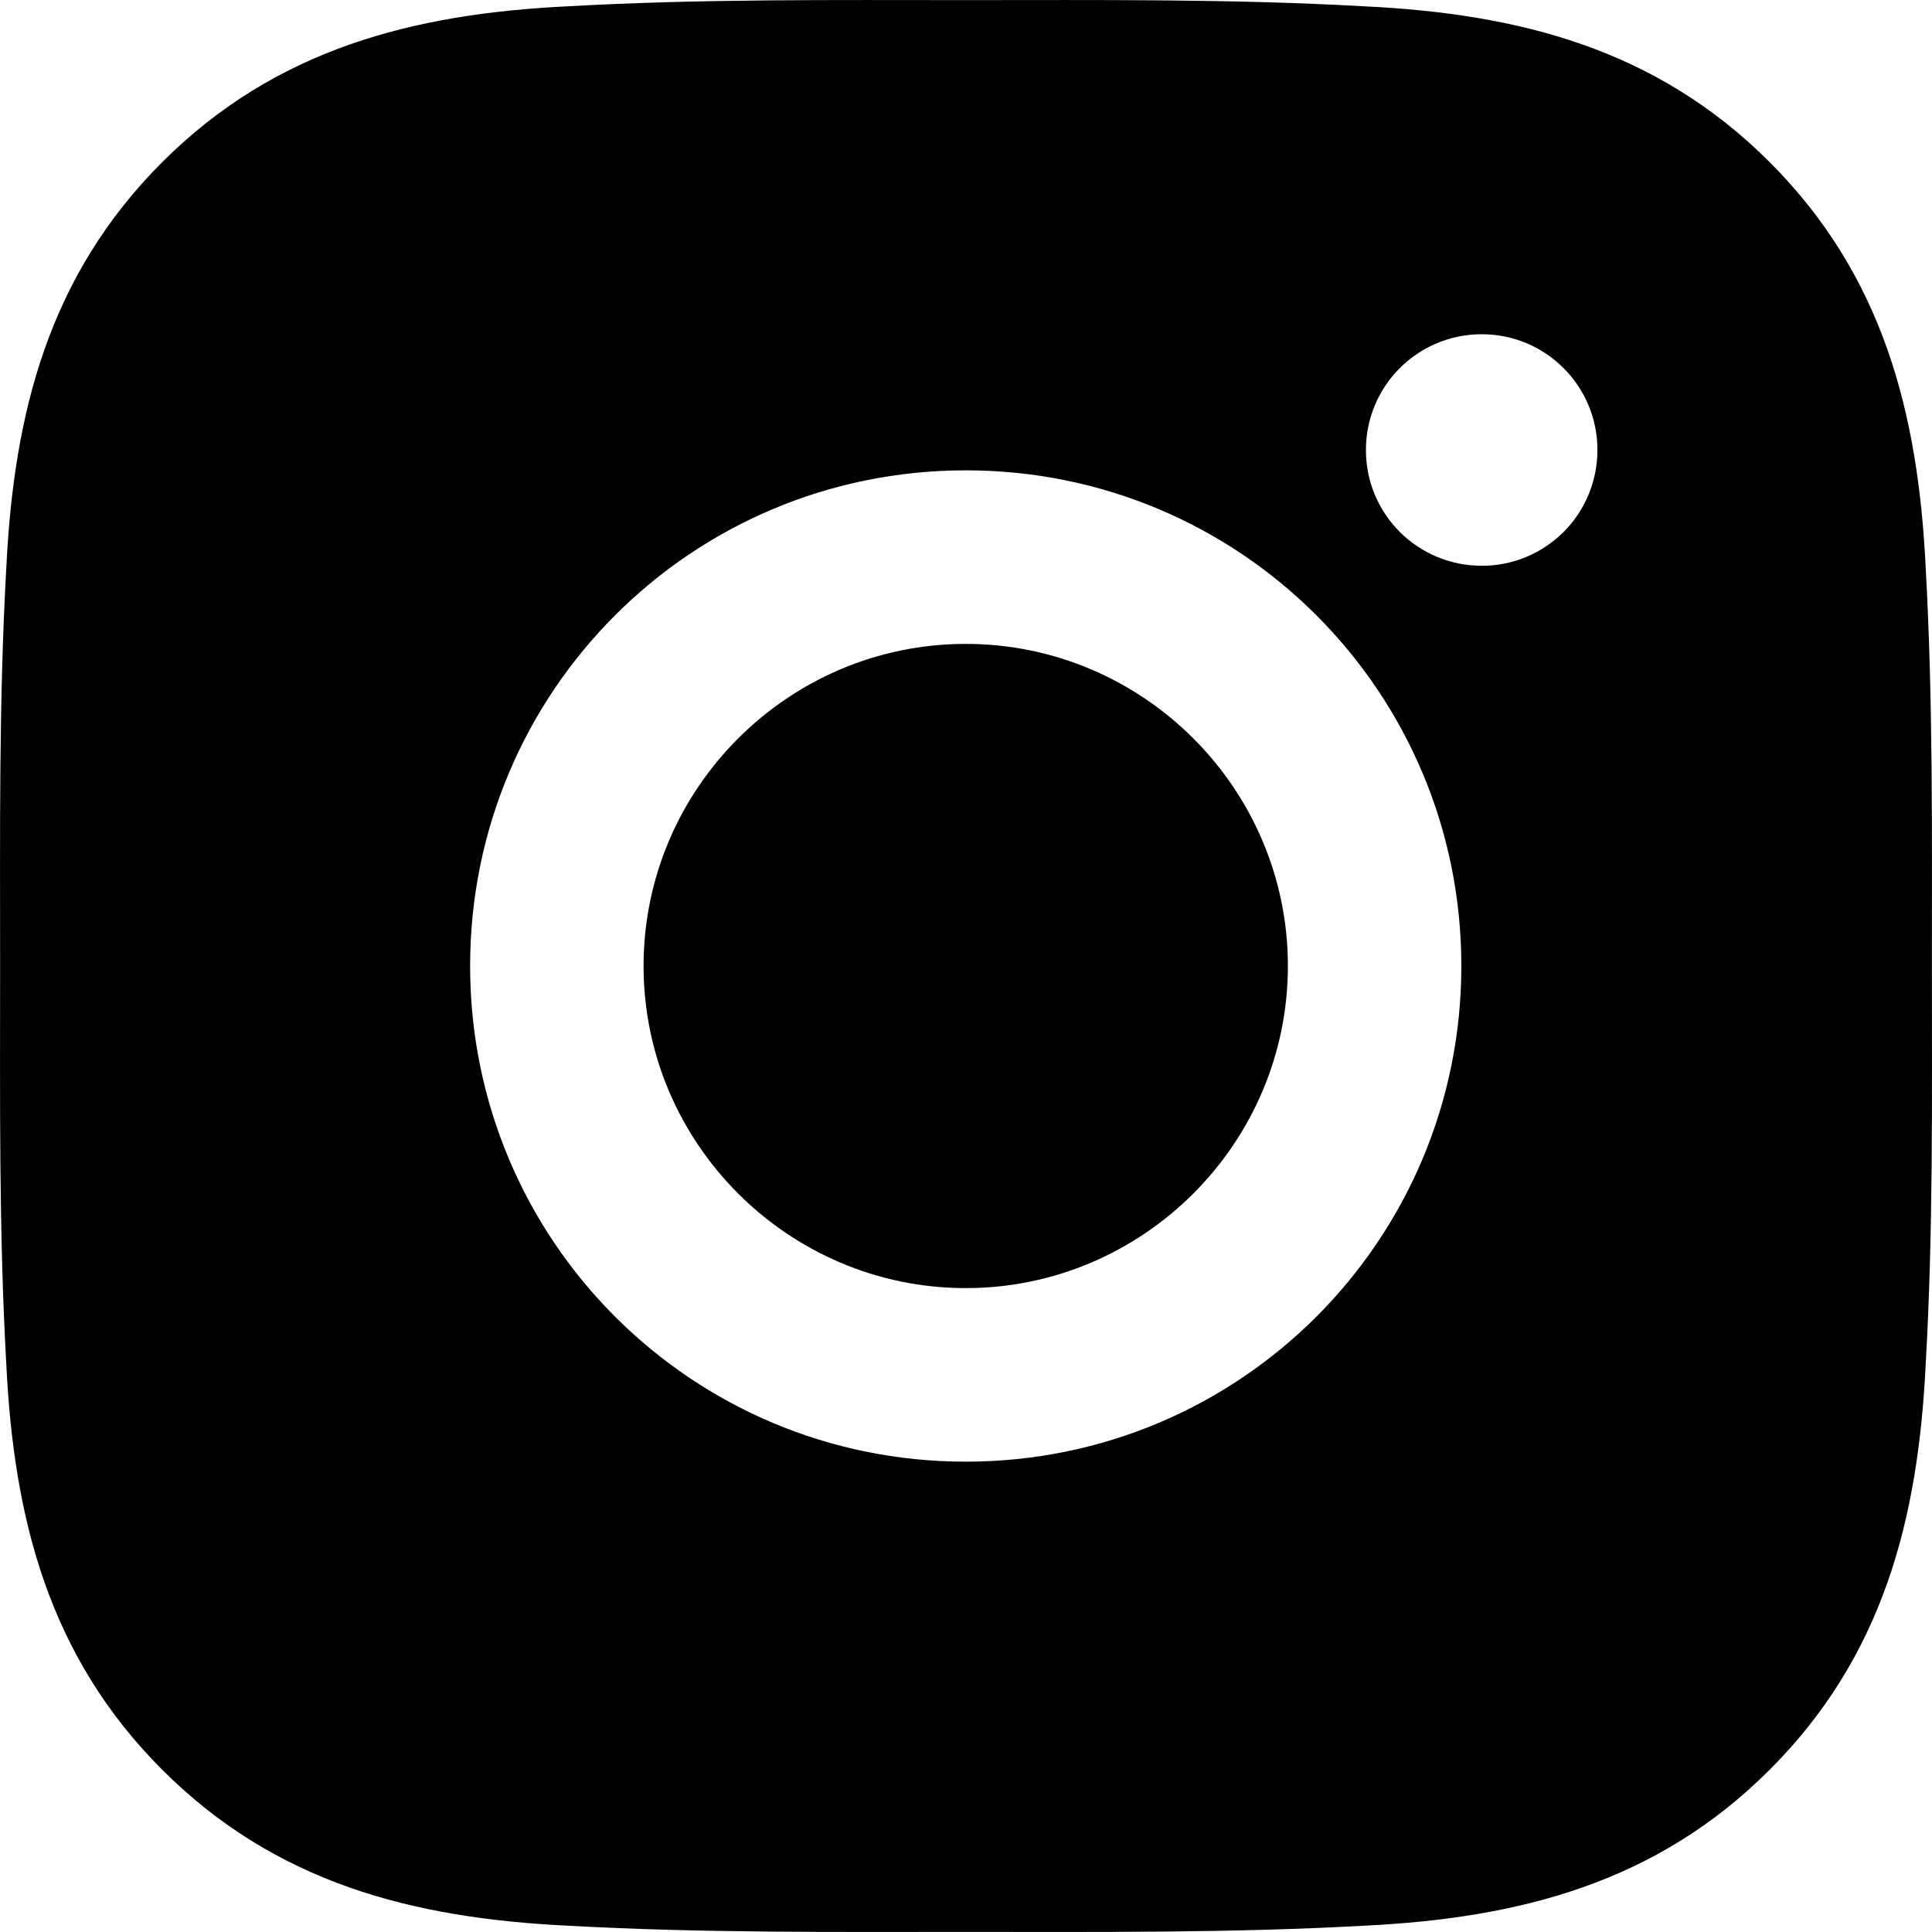
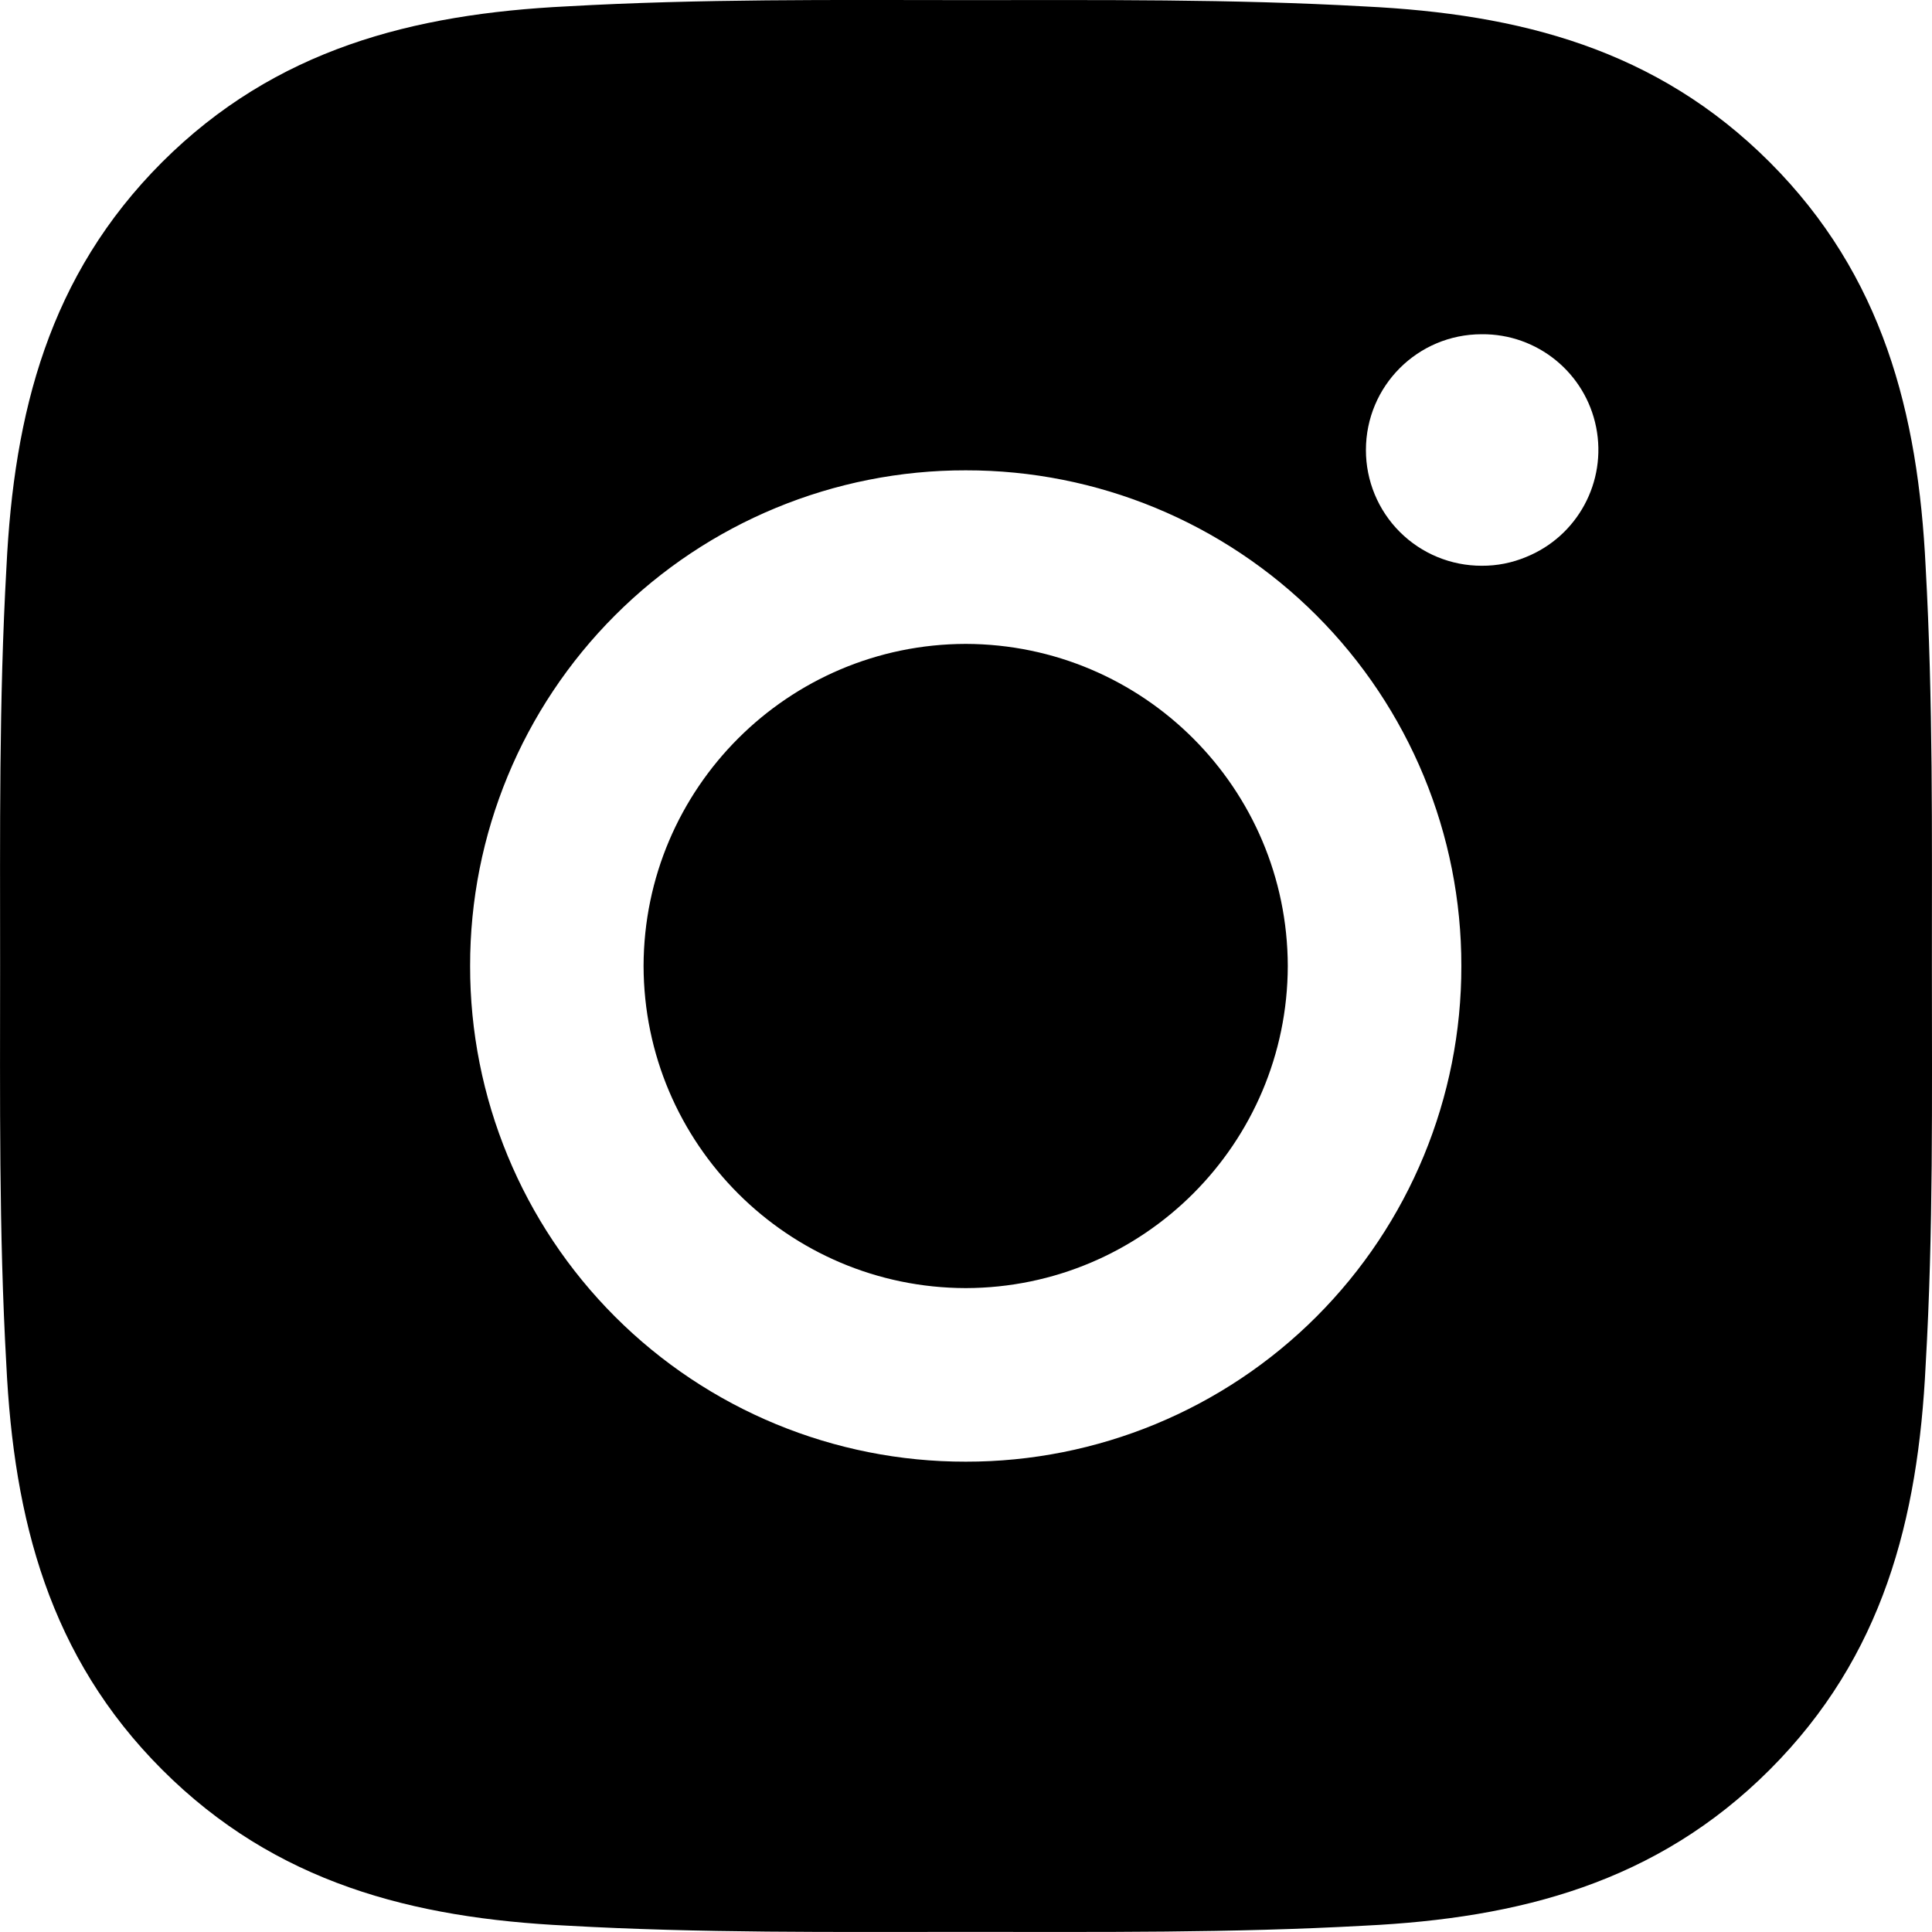
- <svg xmlns="http://www.w3.org/2000/svg" width="18" height="18" viewBox="0 0 18 18" class="social-icon">
-   <path d="M8.998 5.999C7.345 5.999 5.996 7.347 5.996 9C5.996 10.652 7.345 12.001 8.998 12.001C10.65 12.001 11.999 10.652 11.999 9C11.999 7.347 10.65 5.999 8.998 5.999ZM17.999 9C17.999 7.757 18.01 6.525 17.941 5.285C17.871 3.844 17.542 2.565 16.488 1.511C15.432 0.455 14.156 0.129 12.715 0.059C11.472 -0.011 10.24 0.001 9 0.001C7.757 0.001 6.525 -0.011 5.285 0.059C3.844 0.129 2.565 0.458 1.511 1.511C0.455 2.567 0.129 3.844 0.059 5.285C-0.011 6.528 0.001 7.759 0.001 9C0.001 10.24 -0.011 11.474 0.059 12.715C0.129 14.156 0.458 15.435 1.511 16.488C2.567 17.544 3.844 17.871 5.285 17.941C6.528 18.01 7.759 17.999 9 17.999C10.243 17.999 11.474 18.01 12.715 17.941C14.156 17.871 15.435 17.542 16.488 16.488C17.544 15.432 17.871 14.156 17.941 12.715C18.012 11.474 17.999 10.243 17.999 9V9ZM8.998 13.618C6.442 13.618 4.38 11.555 4.38 9C4.38 6.444 6.442 4.382 8.998 4.382C11.553 4.382 13.615 6.444 13.615 9C13.615 11.555 11.553 13.618 8.998 13.618ZM13.805 5.271C13.208 5.271 12.726 4.79 12.726 4.193C12.726 3.596 13.208 3.114 13.805 3.114C14.401 3.114 14.883 3.596 14.883 4.193C14.883 4.335 14.855 4.475 14.801 4.606C14.747 4.737 14.668 4.856 14.568 4.956C14.467 5.056 14.348 5.136 14.217 5.19C14.086 5.244 13.946 5.272 13.805 5.271V5.271Z" />
+ <svg xmlns="http://www.w3.org/2000/svg" width="18" height="18" class="social-icon">
+   <path d="M8.998 5.999a3.008 3.008 0 00-3.002 3 3.008 3.008 0 003.002 3.002 3.008 3.008 0 003-3.001 3.008 3.008 0 00-3-3.001zm9.001 3c0-1.242.011-2.474-.058-3.714-.07-1.441-.4-2.72-1.453-3.774C15.432.455 14.156.13 12.715.06 11.472-.01 10.24.001 9 .001 7.757 0 6.525-.011 5.285.059 3.844.13 2.565.458 1.51 1.511.455 2.567.13 3.844.06 5.285-.01 6.528.001 7.759.001 9c0 1.24-.012 2.474.058 3.715.07 1.44.399 2.72 1.452 3.773 1.056 1.056 2.333 1.383 3.774 1.453 1.243.07 2.474.058 3.715.058 1.243 0 2.474.011 3.715-.058 1.44-.07 2.72-.4 3.773-1.453 1.056-1.056 1.383-2.332 1.453-3.773.072-1.24.058-2.472.058-3.715zm-9.001 4.619A4.611 4.611 0 014.38 9a4.611 4.611 0 014.618-4.618A4.611 4.611 0 0113.615 9a4.611 4.611 0 01-4.617 4.618zm4.807-8.347a1.077 1.077 0 01-1.079-1.078c0-.597.482-1.079 1.079-1.079a1.077 1.077 0 01.412 2.076c-.13.054-.27.082-.412.081z" />
</svg>
